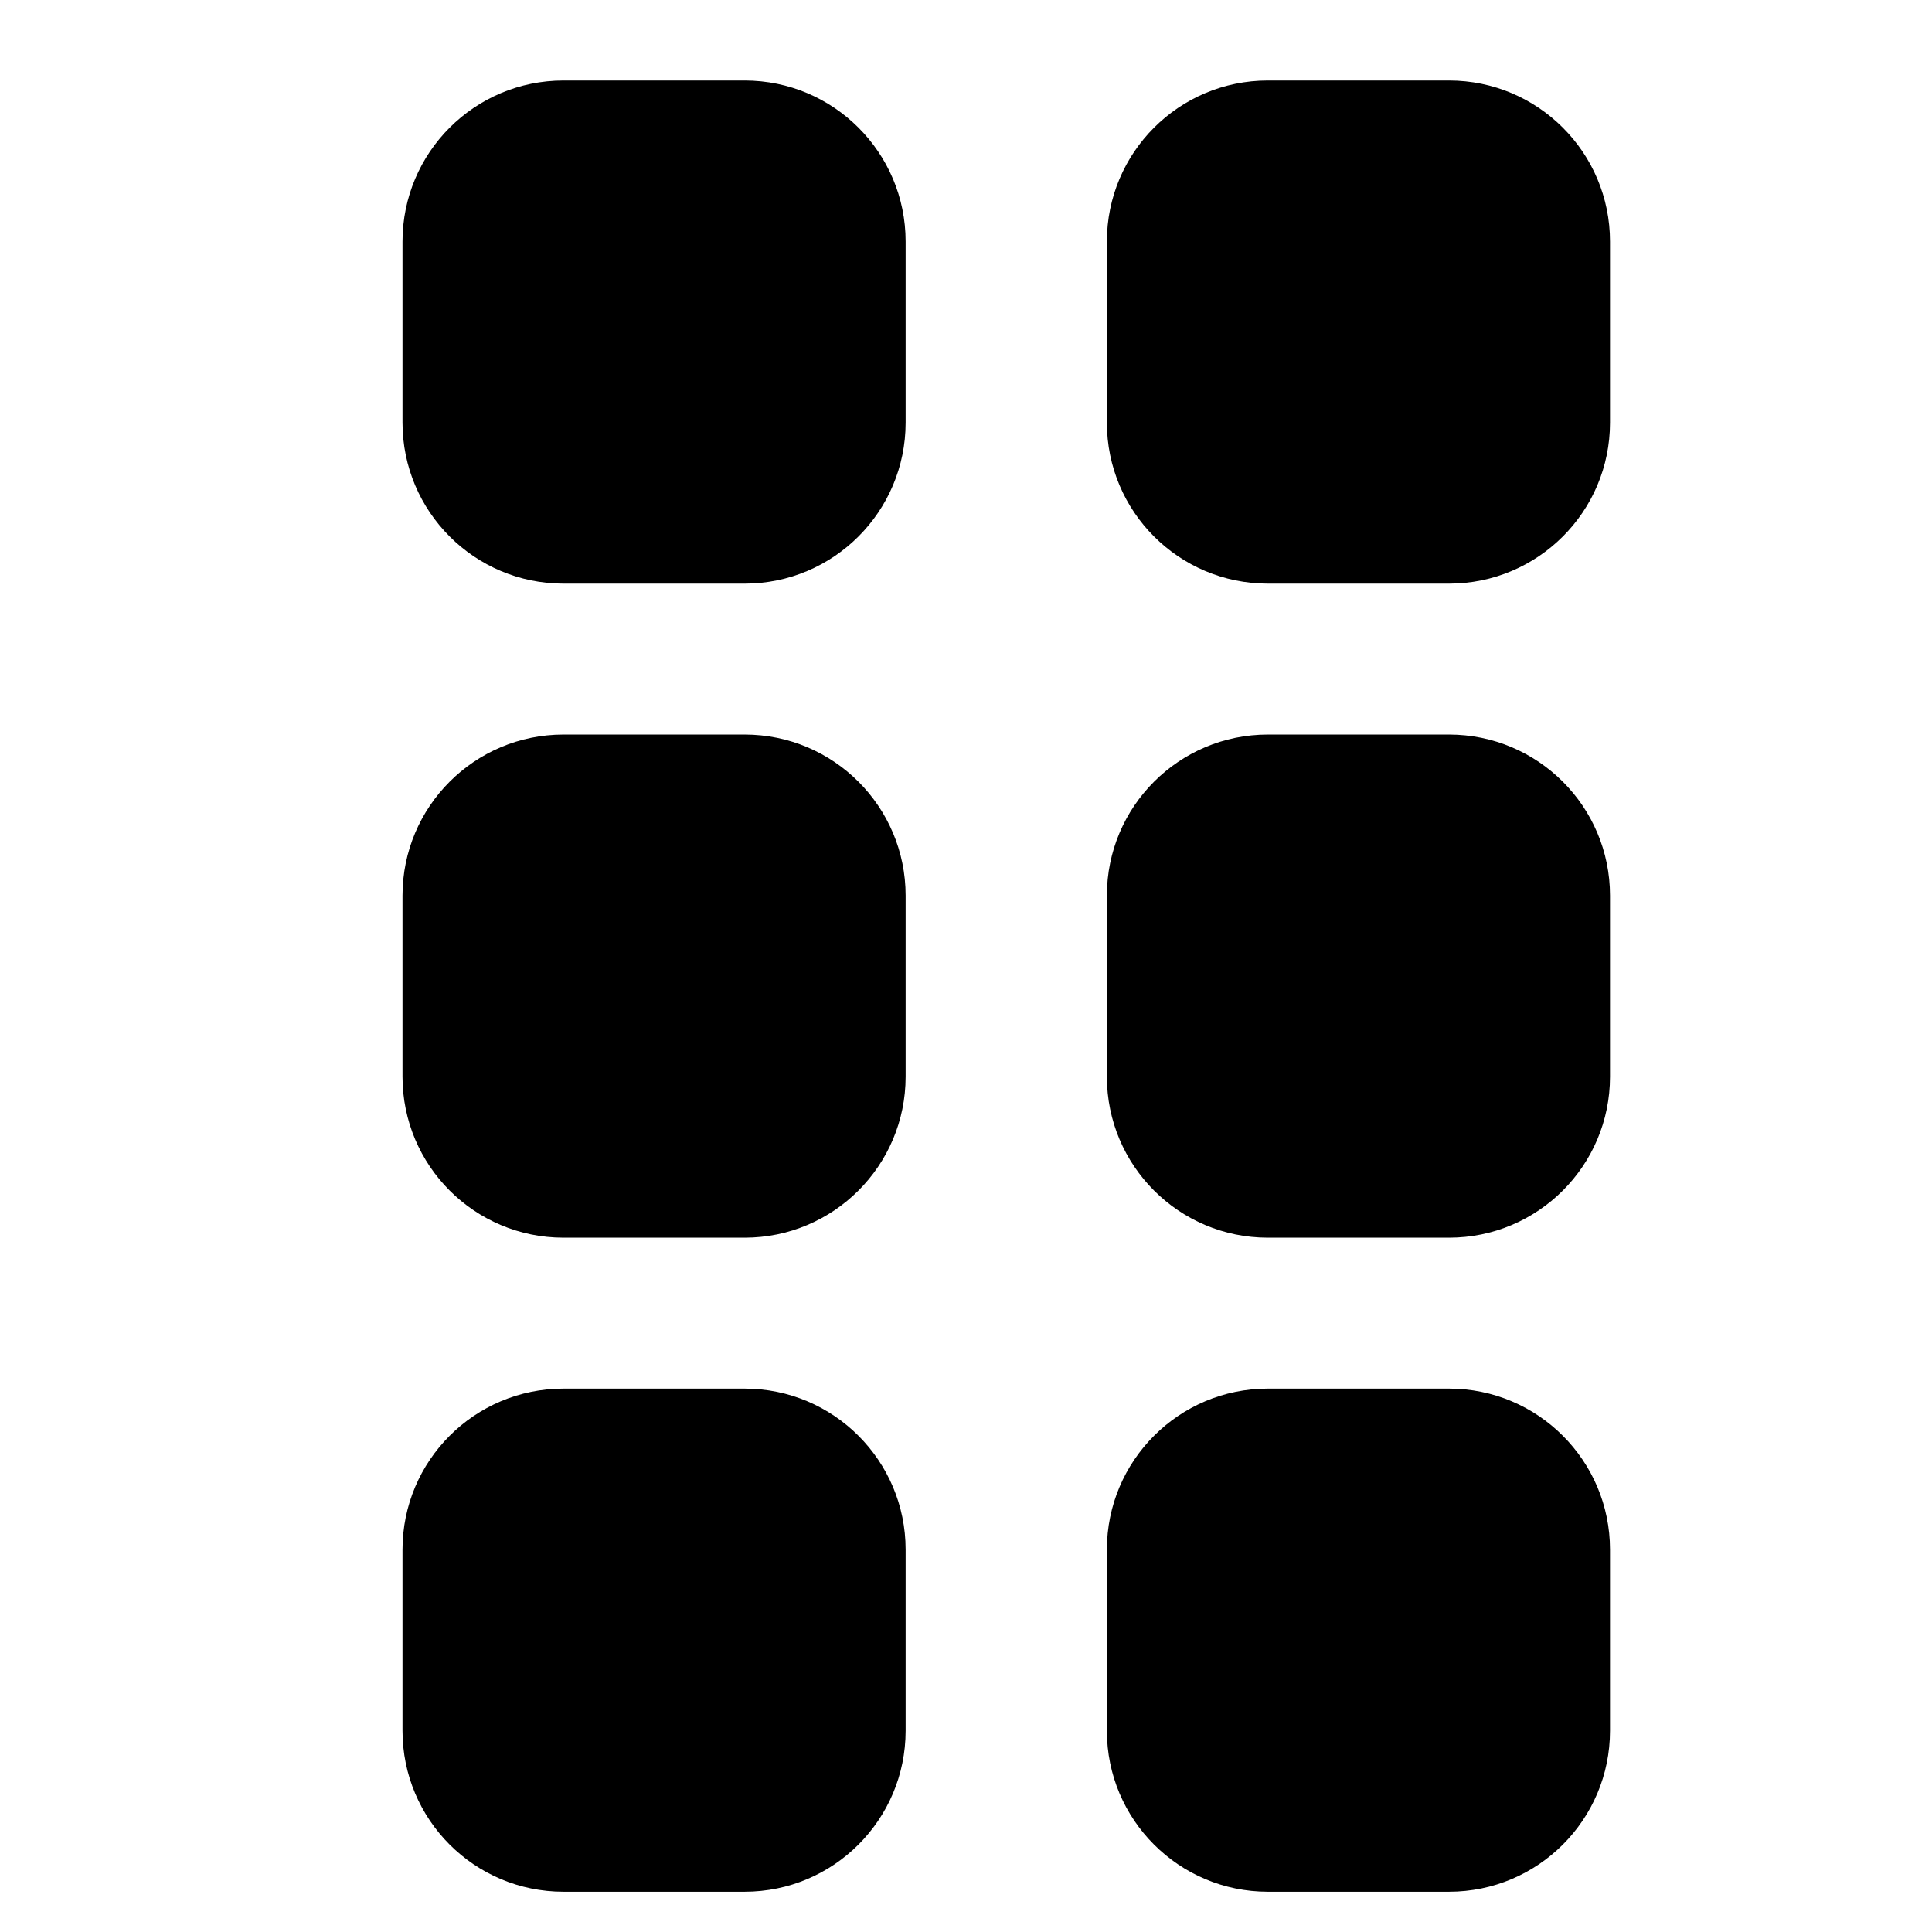
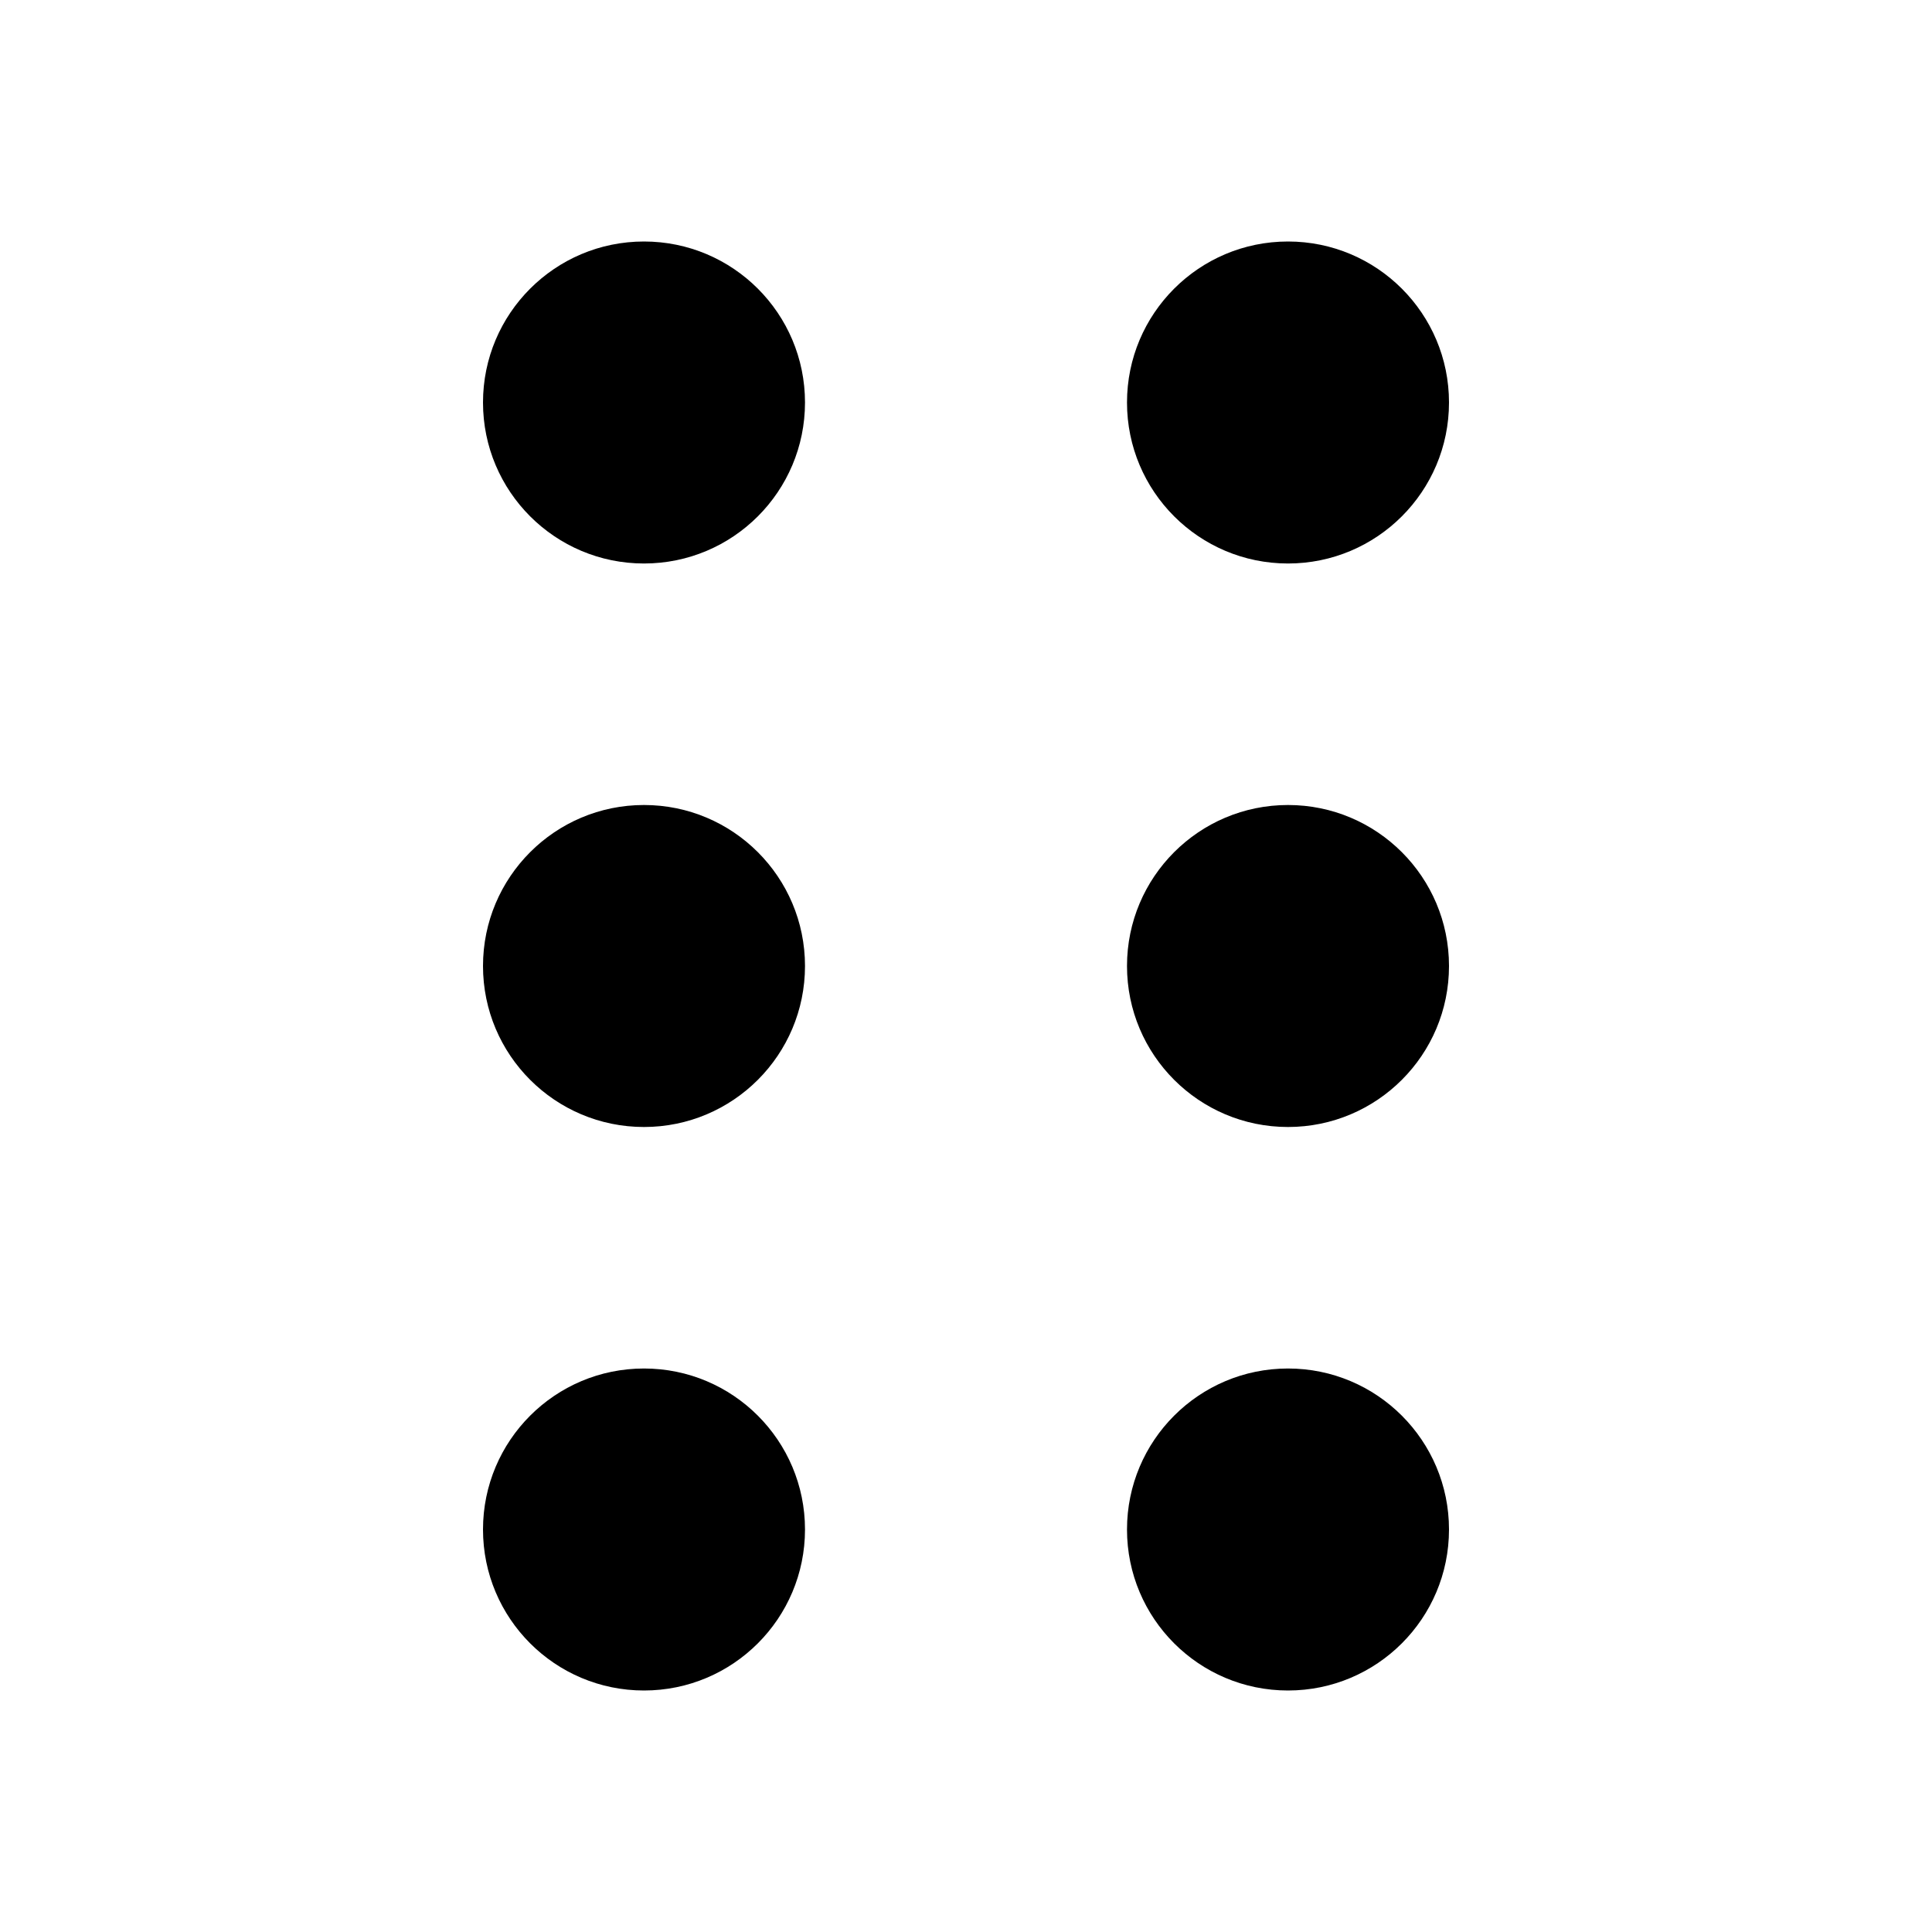
<svg xmlns="http://www.w3.org/2000/svg" width="24" height="24" viewBox="0 0 24 24" fill="none">
-   <rect x="5" y="1" width="6.25" height="6.25" rx="2" fill="currentColor" />
-   <rect x="13.75" y="1" width="6.25" height="6.25" rx="2" fill="currentColor" />
-   <rect x="5" y="9.125" width="6.25" height="6.25" rx="2" fill="currentColor" />
-   <rect x="13.75" y="9.125" width="6.25" height="6.25" rx="2" fill="currentColor" />
-   <rect x="5" y="17.25" width="6.25" height="6.25" rx="2" fill="currentColor" />
-   <rect x="13.75" y="17.25" width="6.25" height="6.25" rx="2" fill="currentColor" />
+   <circle cx="8" cy="5" r="2" fill="currentColor" />
+   <circle cx="16" cy="5" r="2" fill="currentColor" />
+   <circle cx="16" cy="12" r="2" fill="currentColor" />
+   <circle cx="16" cy="19" r="2" fill="currentColor" />
+   <circle cx="8" cy="19" r="2" fill="currentColor" />
+   <circle cx="8" cy="12" r="2" fill="currentColor" />
</svg>
